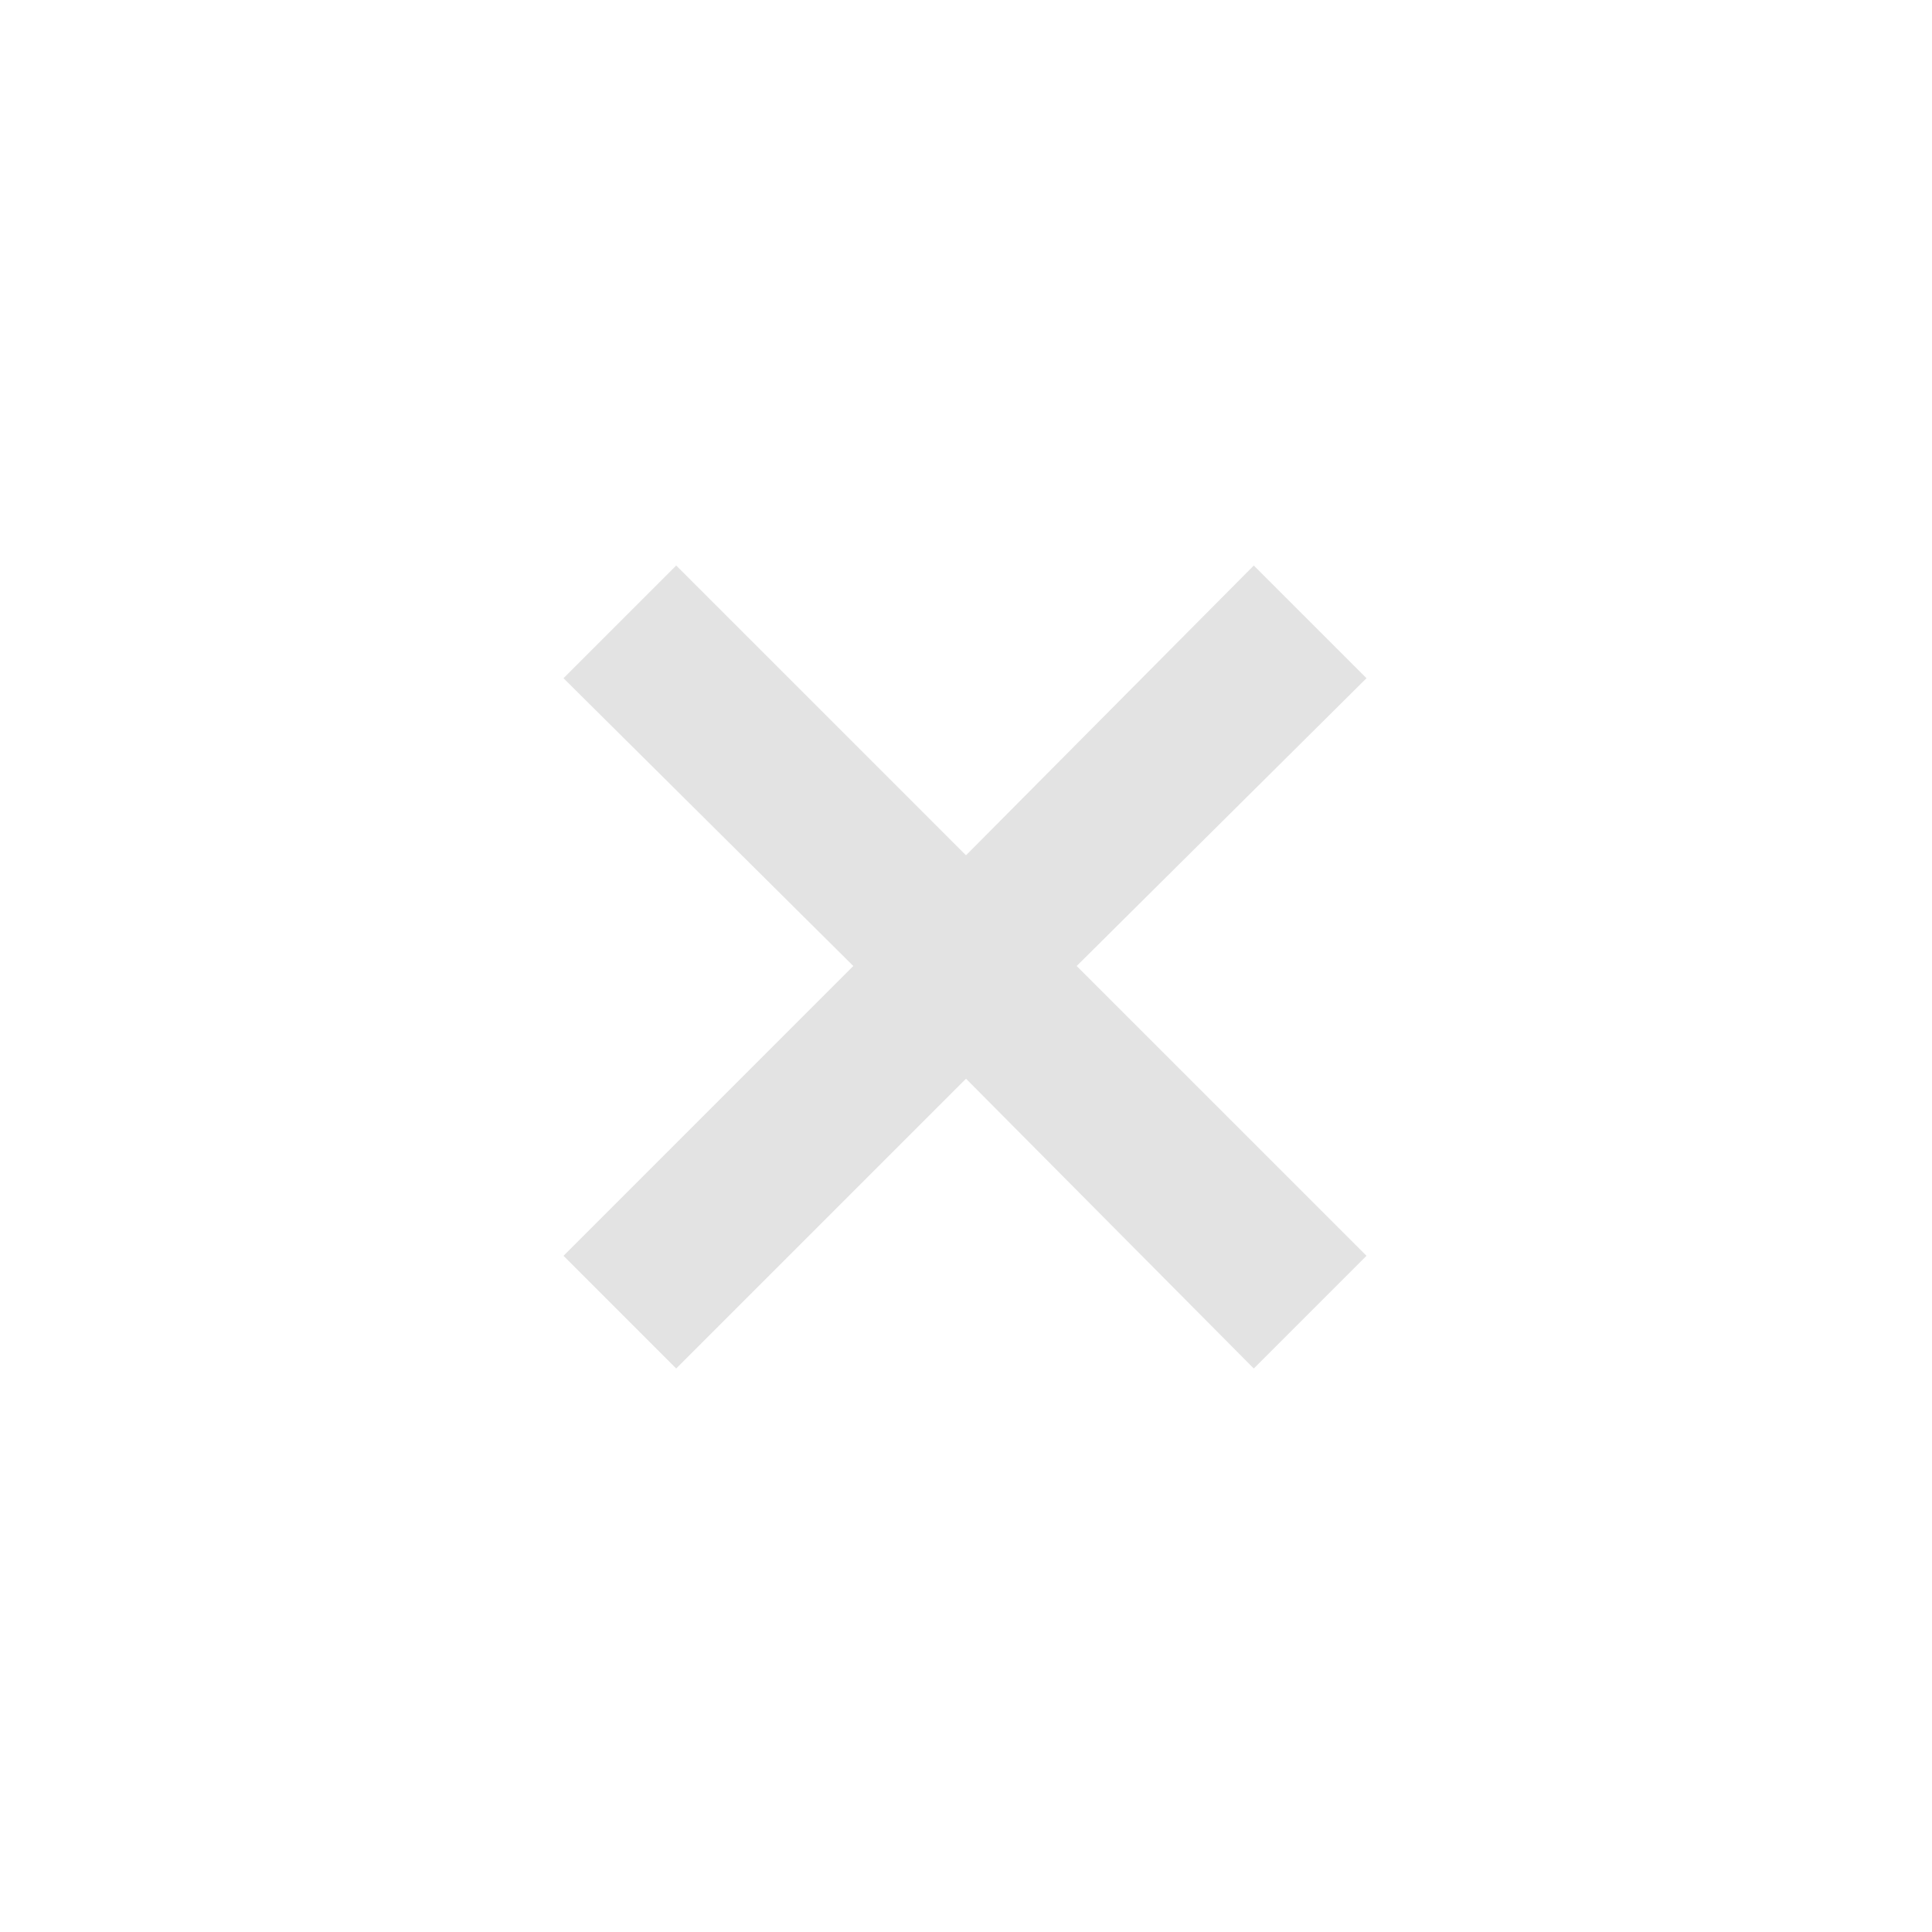
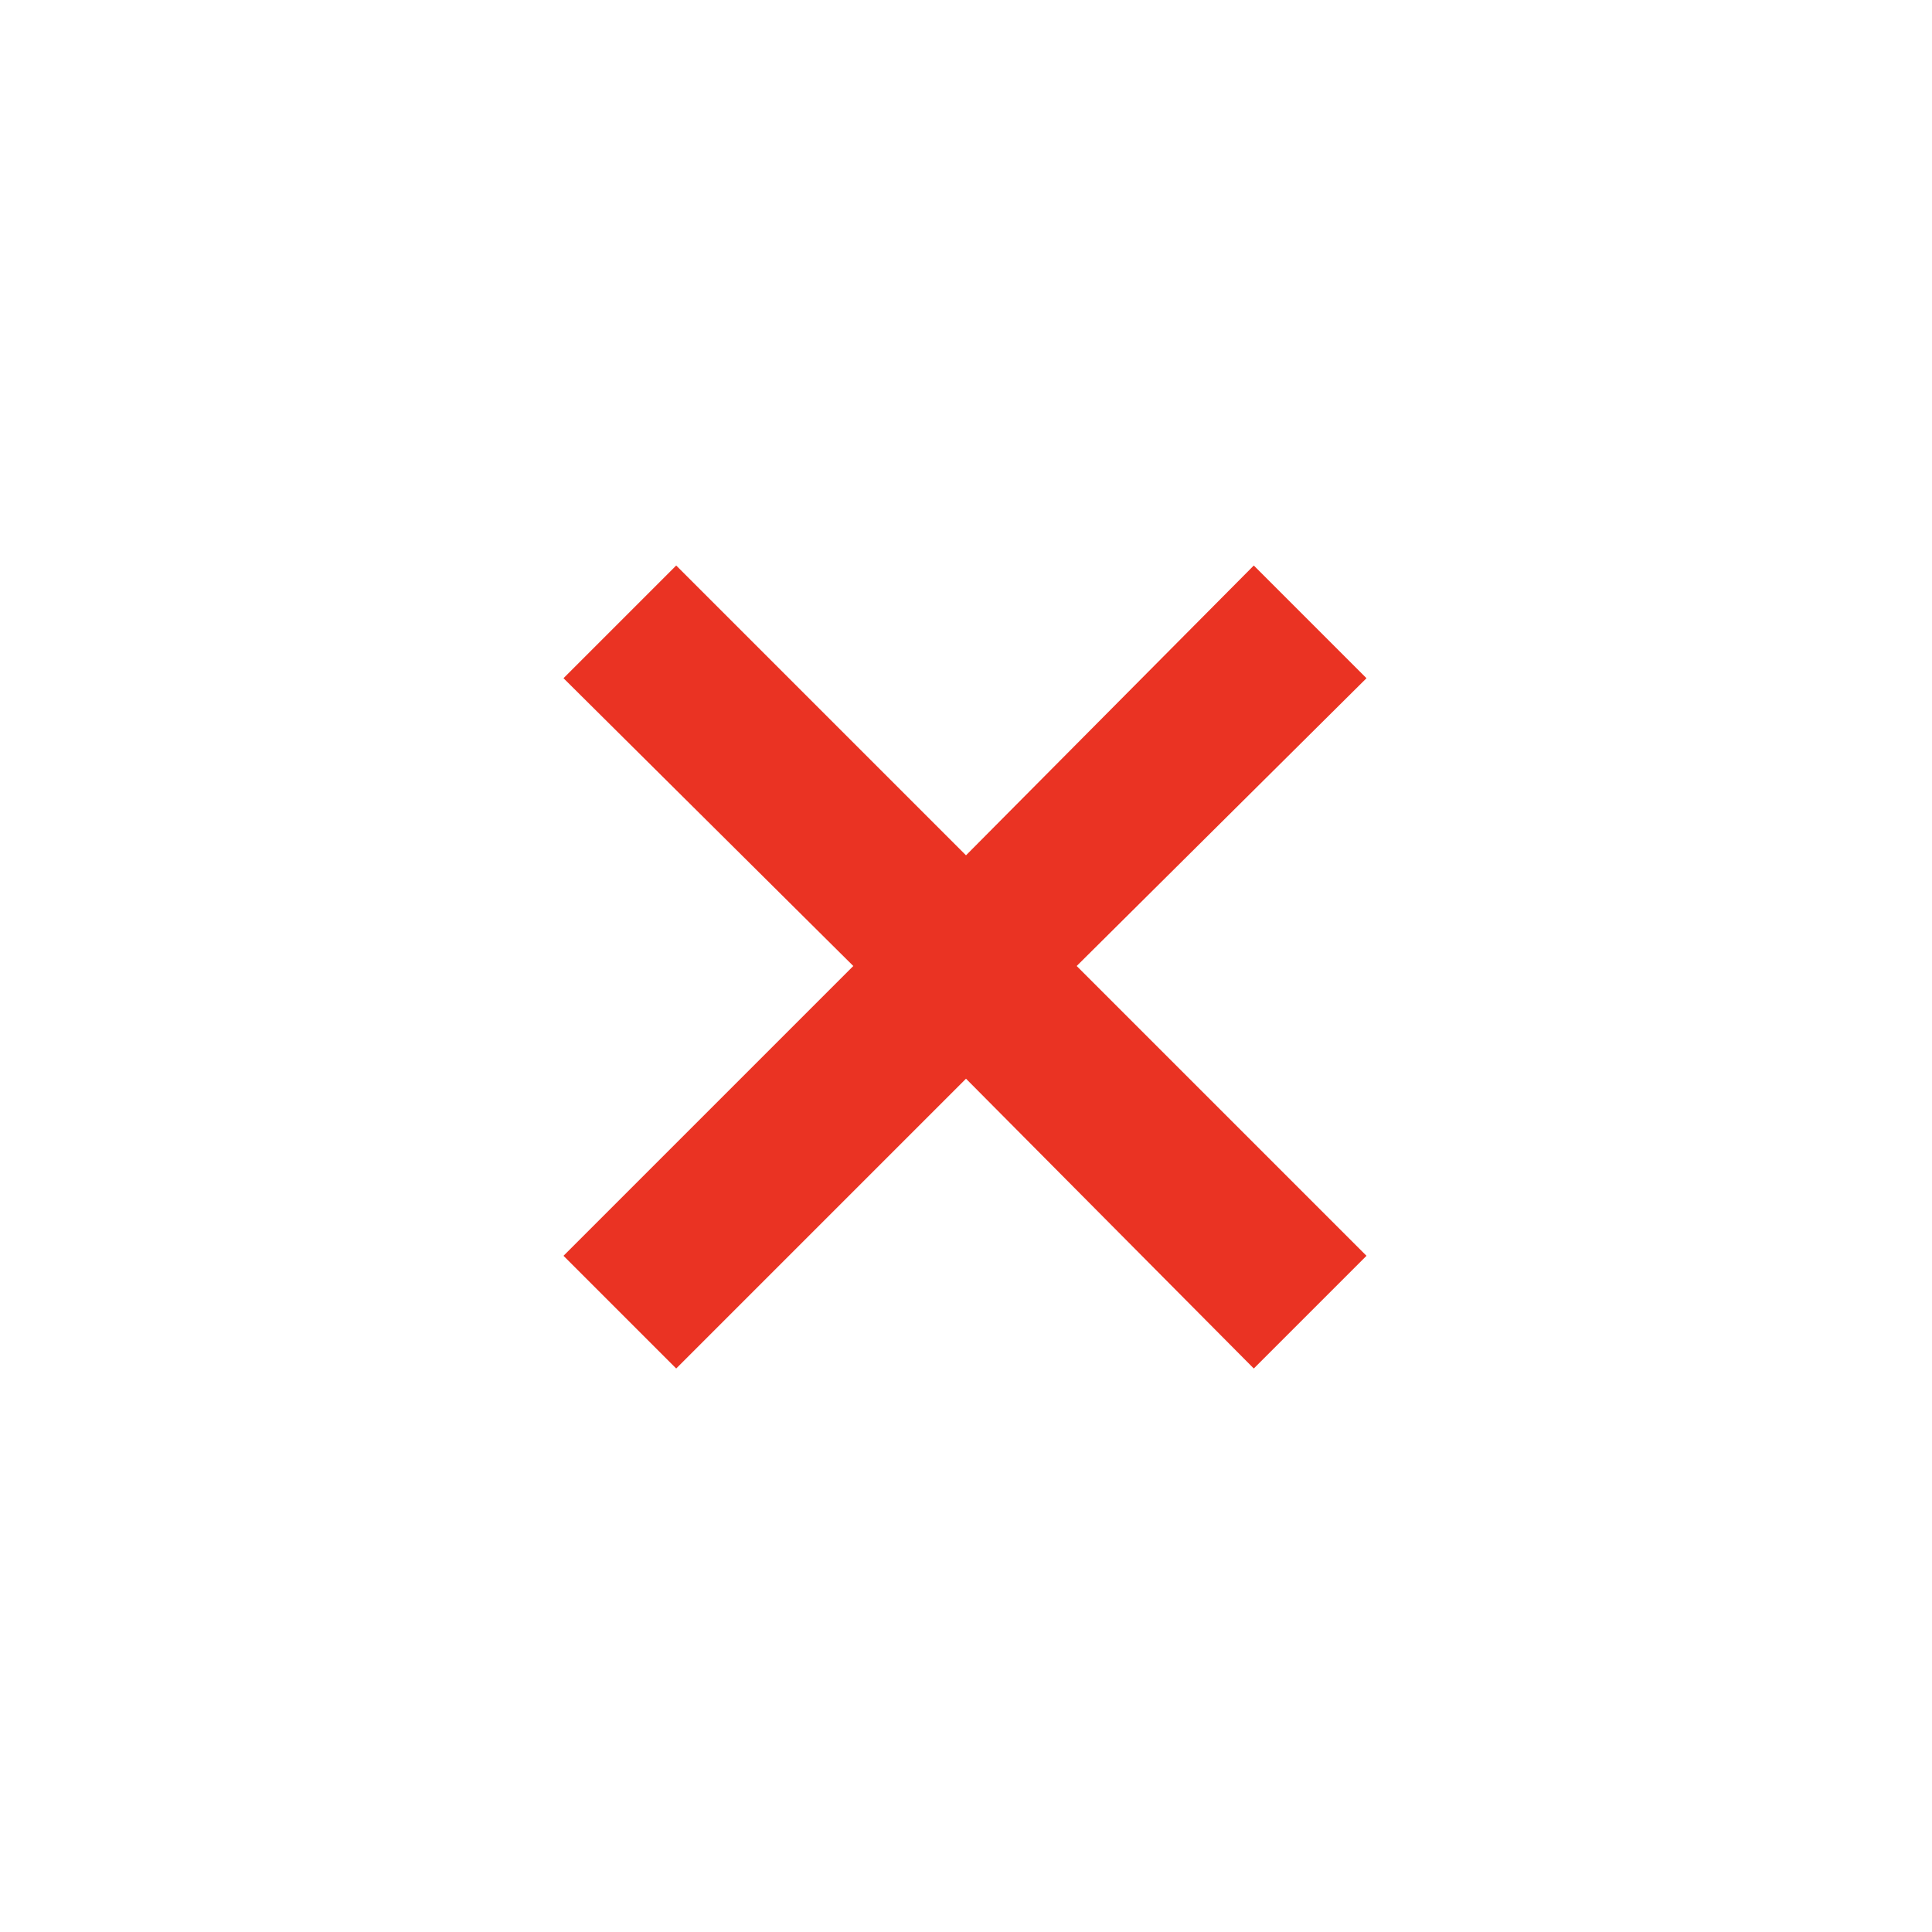
- <svg xmlns="http://www.w3.org/2000/svg" height="24px" viewBox="0 -960 960 960" width="24px" fill="#e3e3e3">
+ <svg xmlns="http://www.w3.org/2000/svg" height="24px" viewBox="0 -960 960 960" width="24px" fill="#EA3323">
  <path d="m336-280-56-56 144-144-144-143 56-56 144 144 143-144 56 56-144 143 144 144-56 56-143-144-144 144Z" />
</svg>
